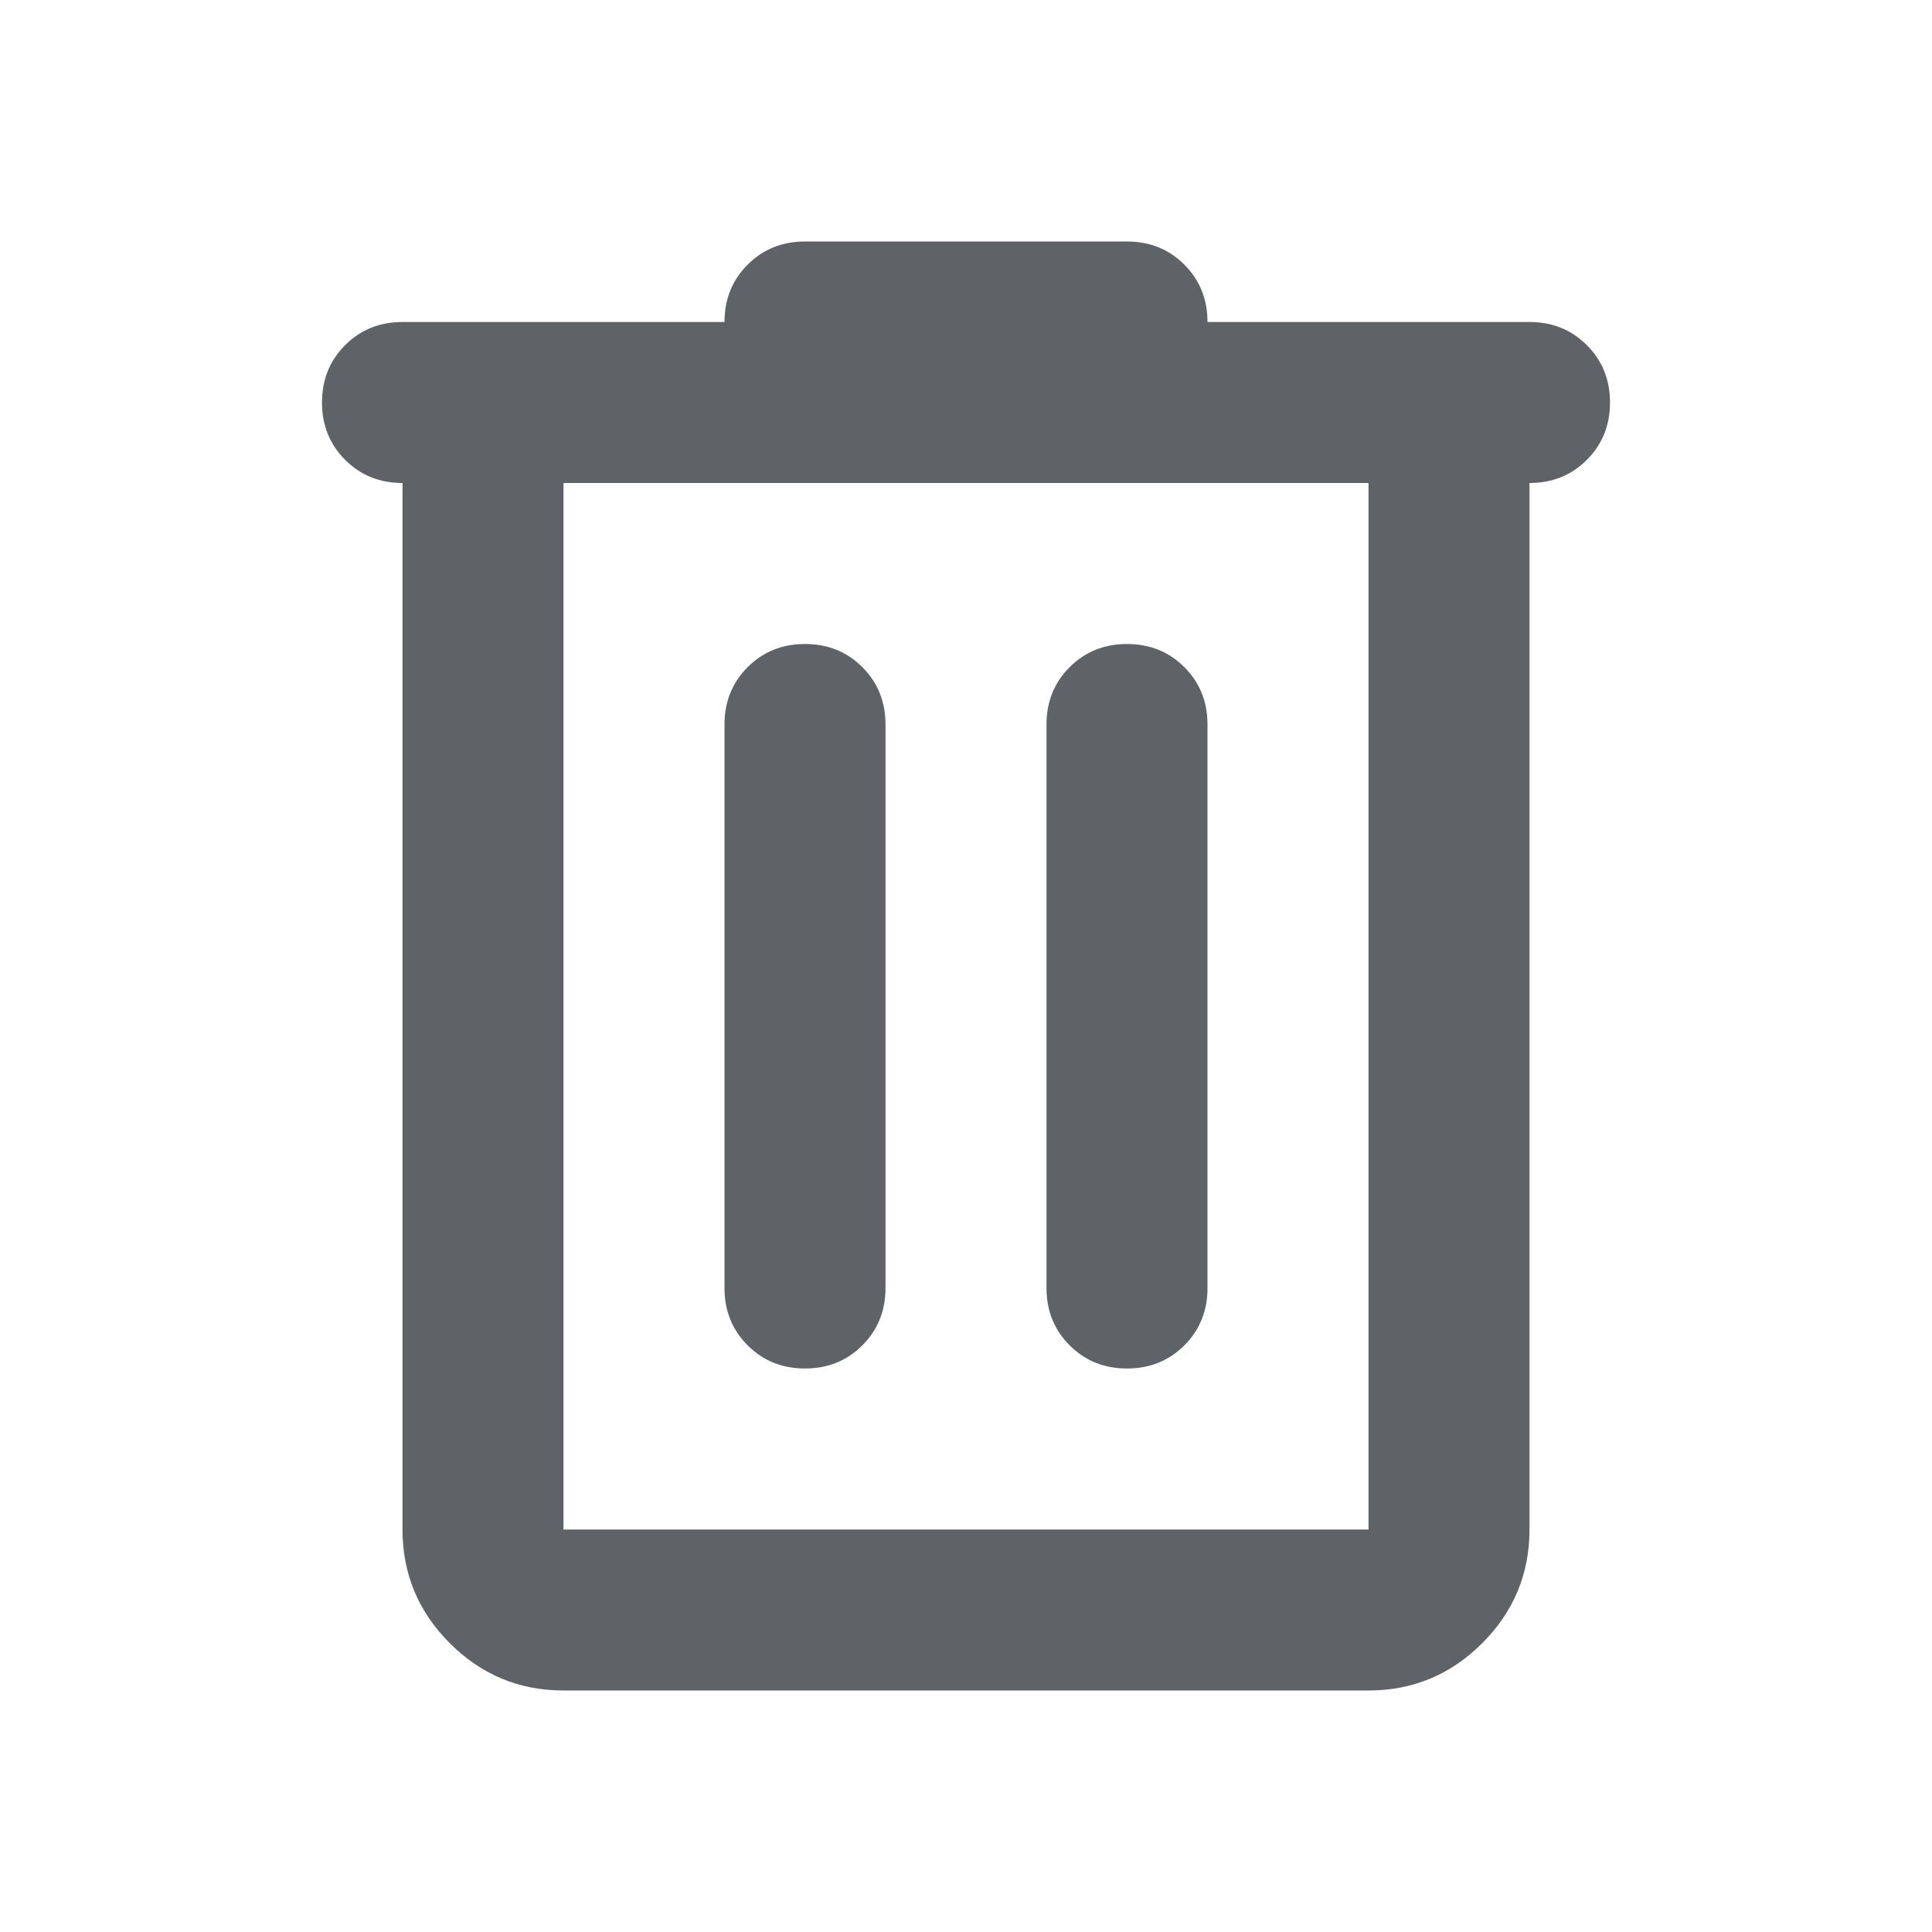
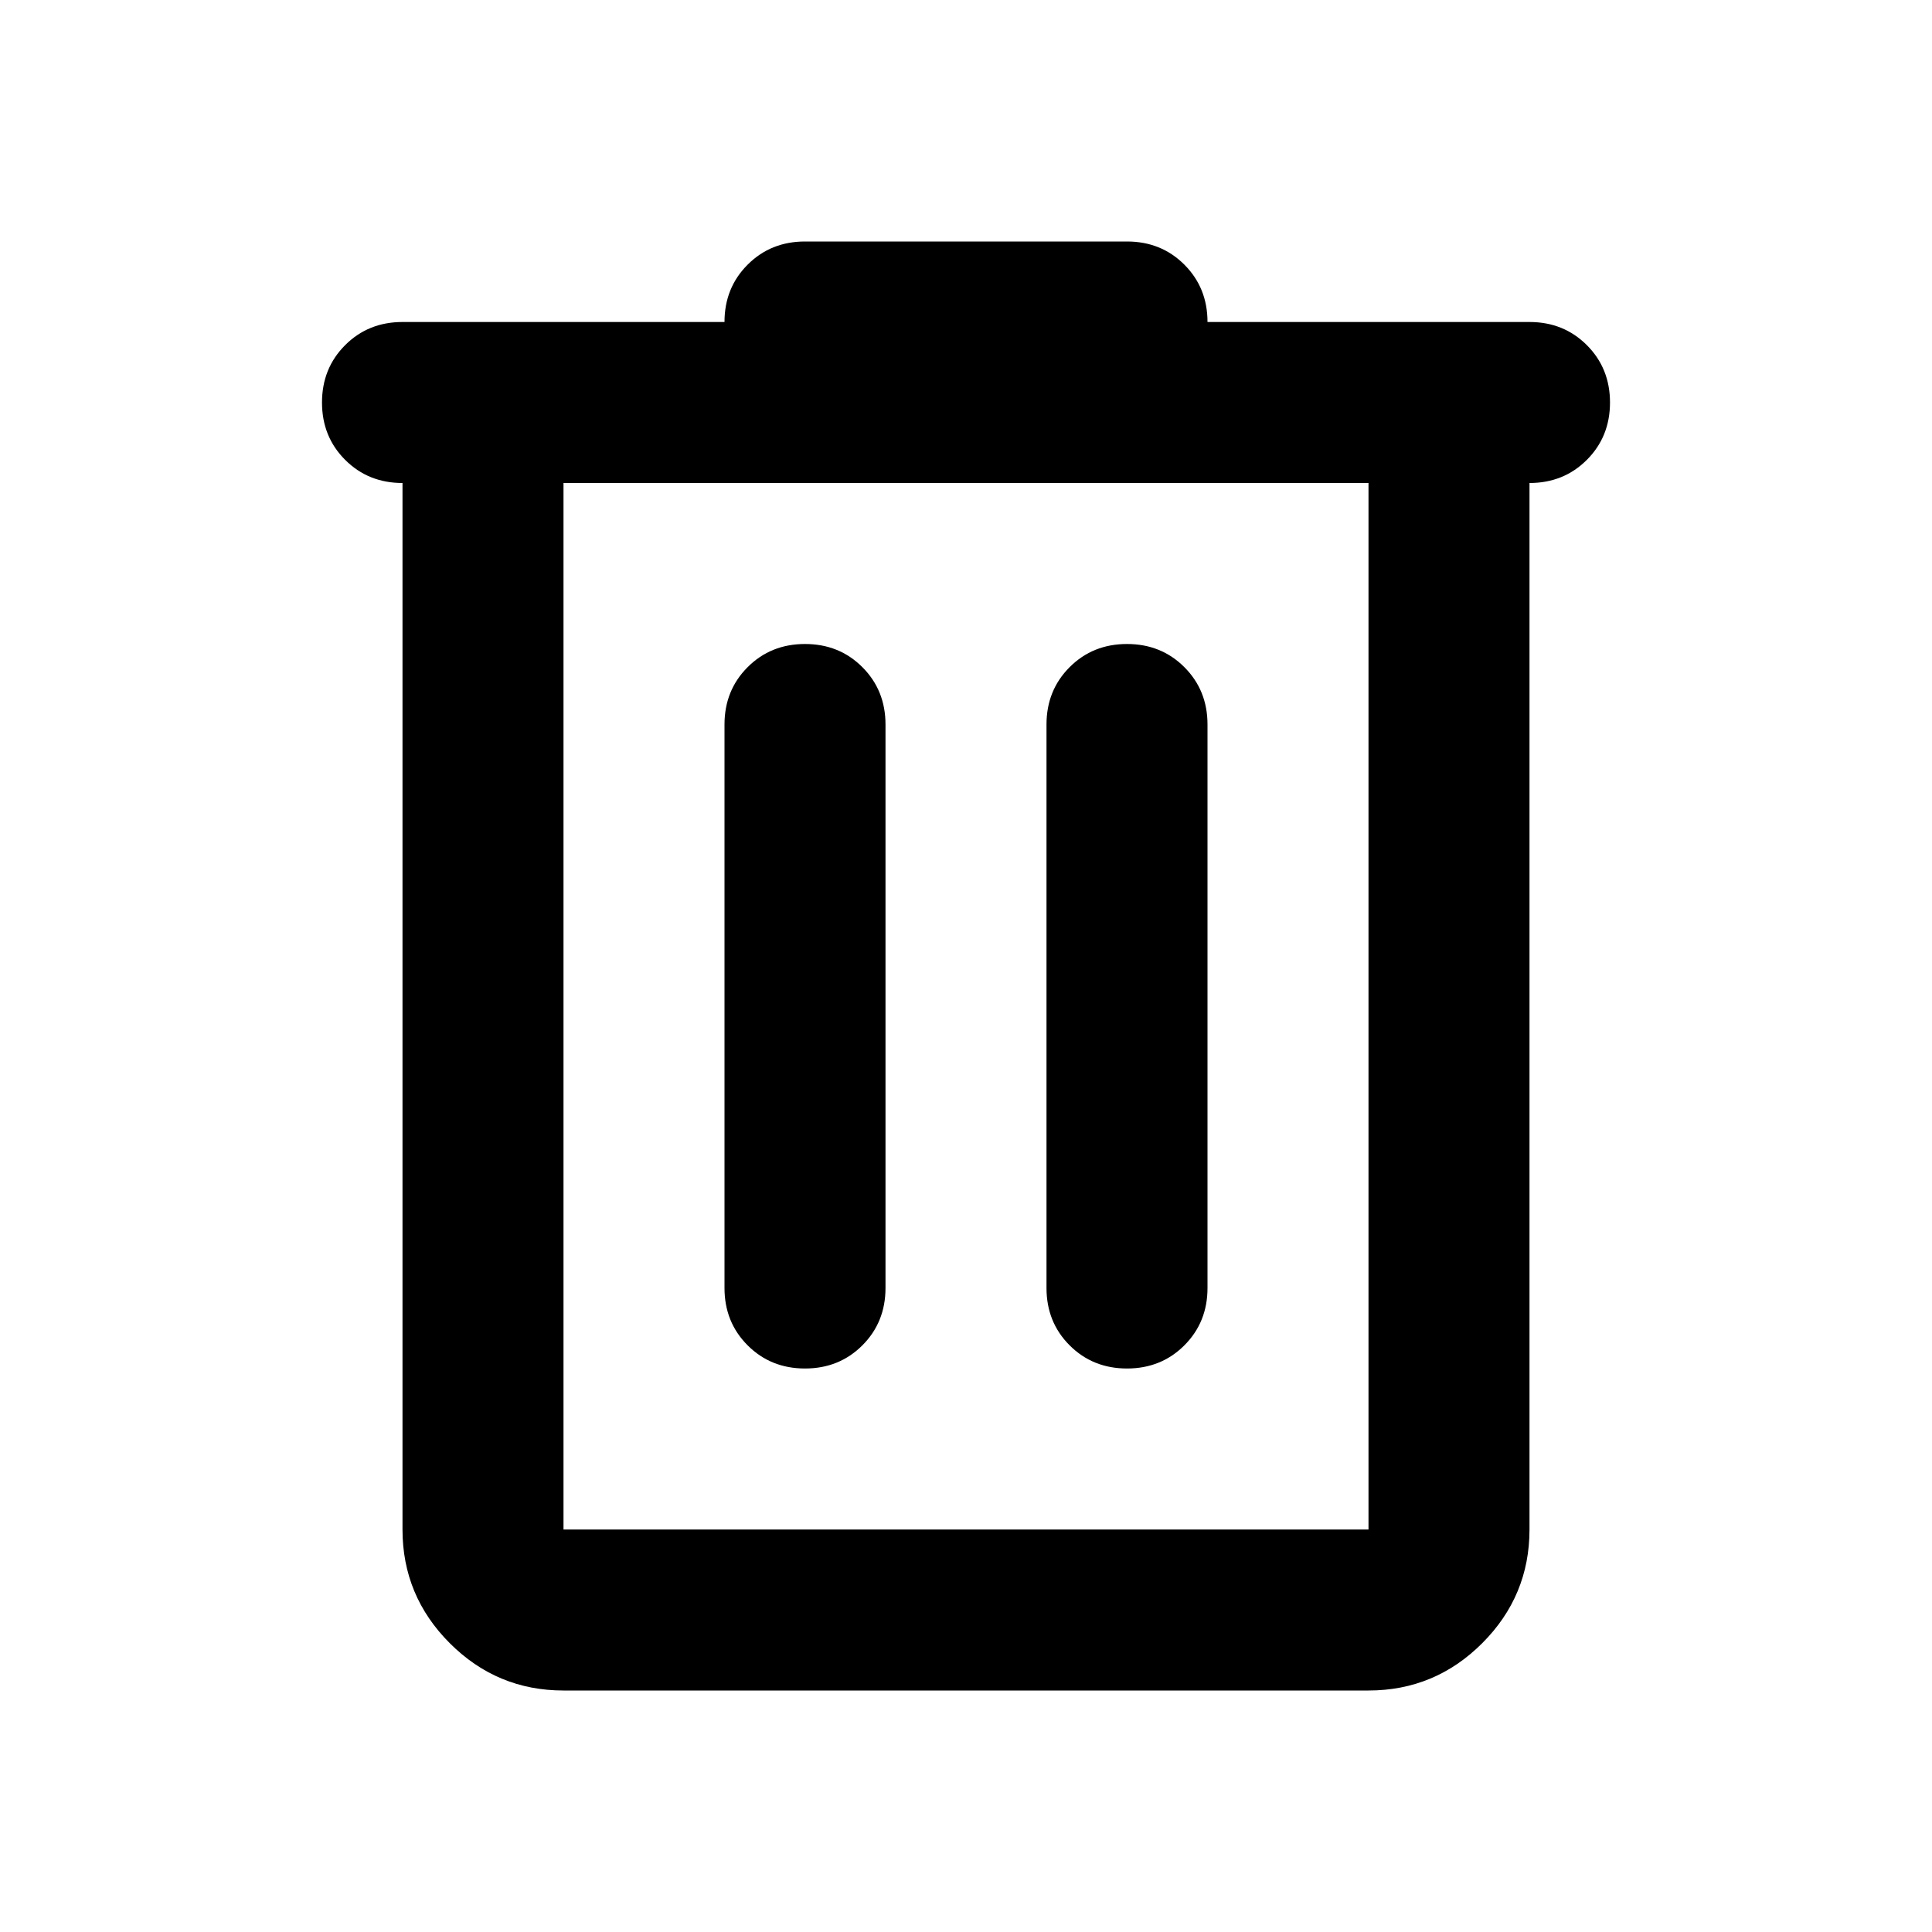
- <svg xmlns="http://www.w3.org/2000/svg" height="24px" viewBox="0 -960 960 960" width="24px" fill="#5f6368">
+ <svg xmlns="http://www.w3.org/2000/svg" height="24px" viewBox="0 -960 960 960" width="24px" fill="#000000">
  <path d="M280-120q-33 0-56.5-23.5T200-200v-520q-17 0-28.5-11.5T160-760q0-17 11.5-28.5T200-800h160q0-17 11.5-28.5T400-840h160q17 0 28.5 11.5T600-800h160q17 0 28.5 11.5T800-760q0 17-11.5 28.5T760-720v520q0 33-23.5 56.5T680-120H280Zm400-600H280v520h400v-520ZM400-280q17 0 28.5-11.5T440-320v-280q0-17-11.5-28.5T400-640q-17 0-28.5 11.5T360-600v280q0 17 11.5 28.5T400-280Zm160 0q17 0 28.5-11.5T600-320v-280q0-17-11.5-28.5T560-640q-17 0-28.5 11.5T520-600v280q0 17 11.5 28.5T560-280ZM280-720v520-520Z" />
</svg>
